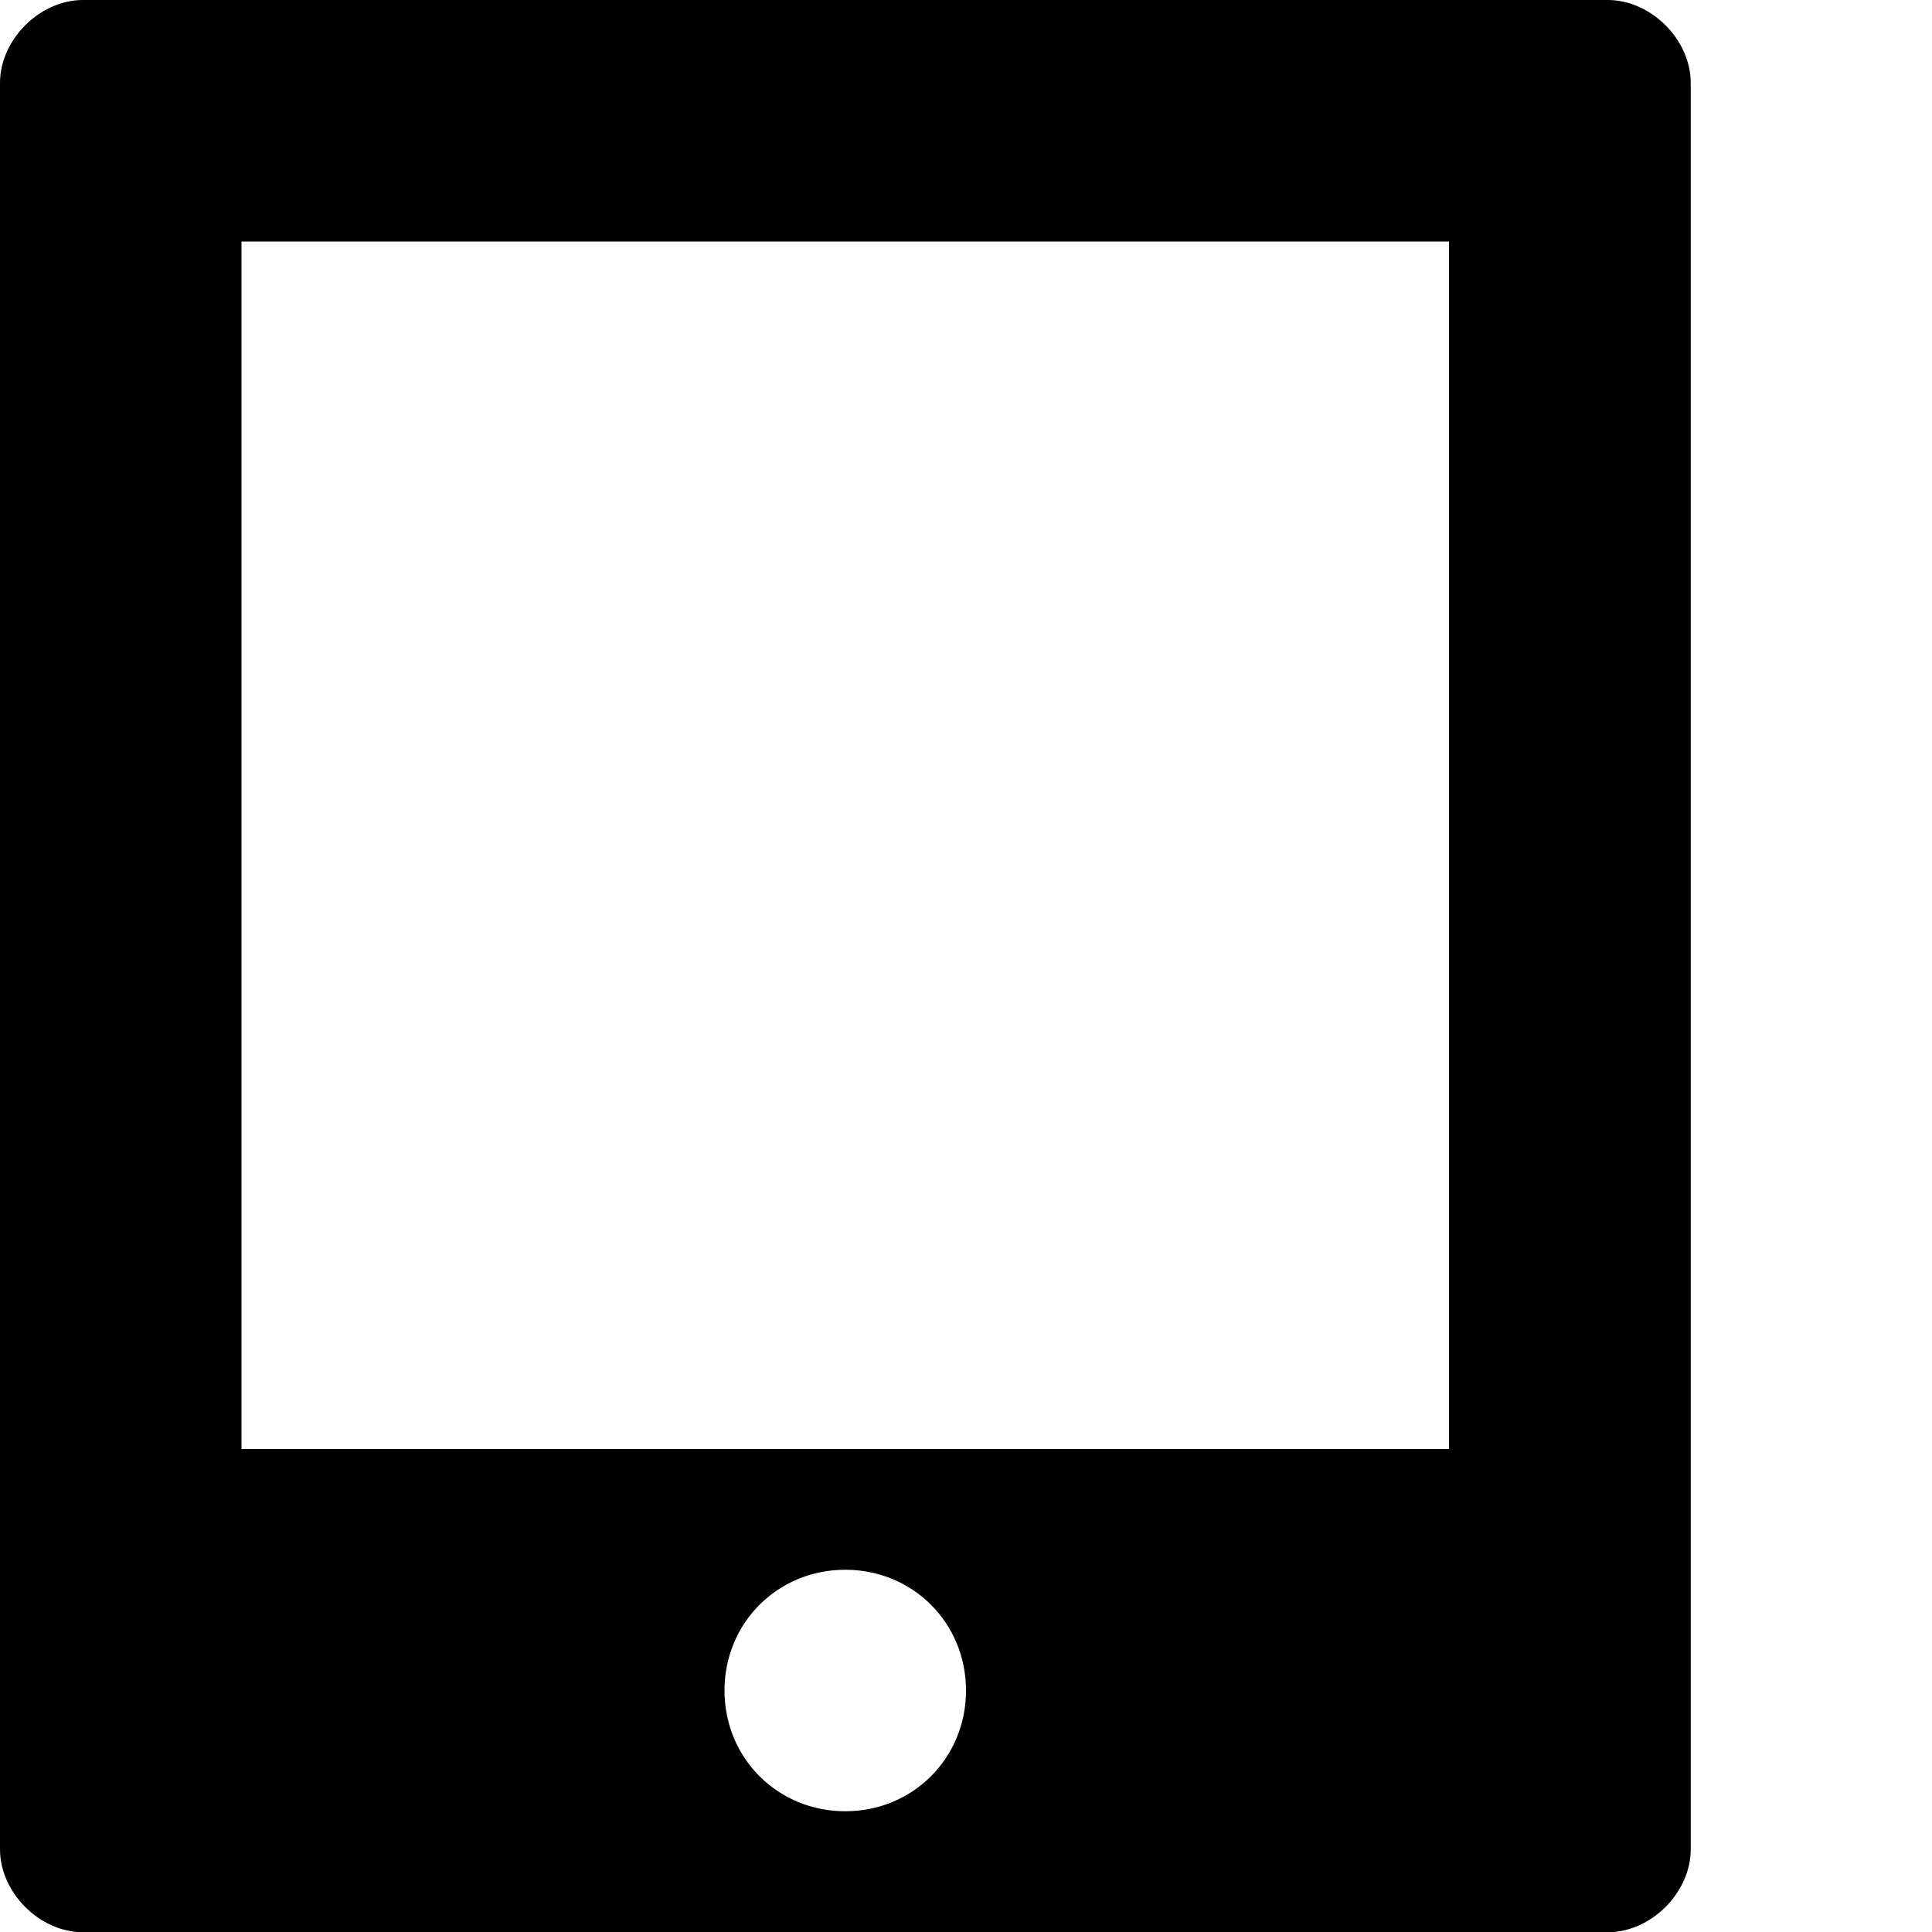
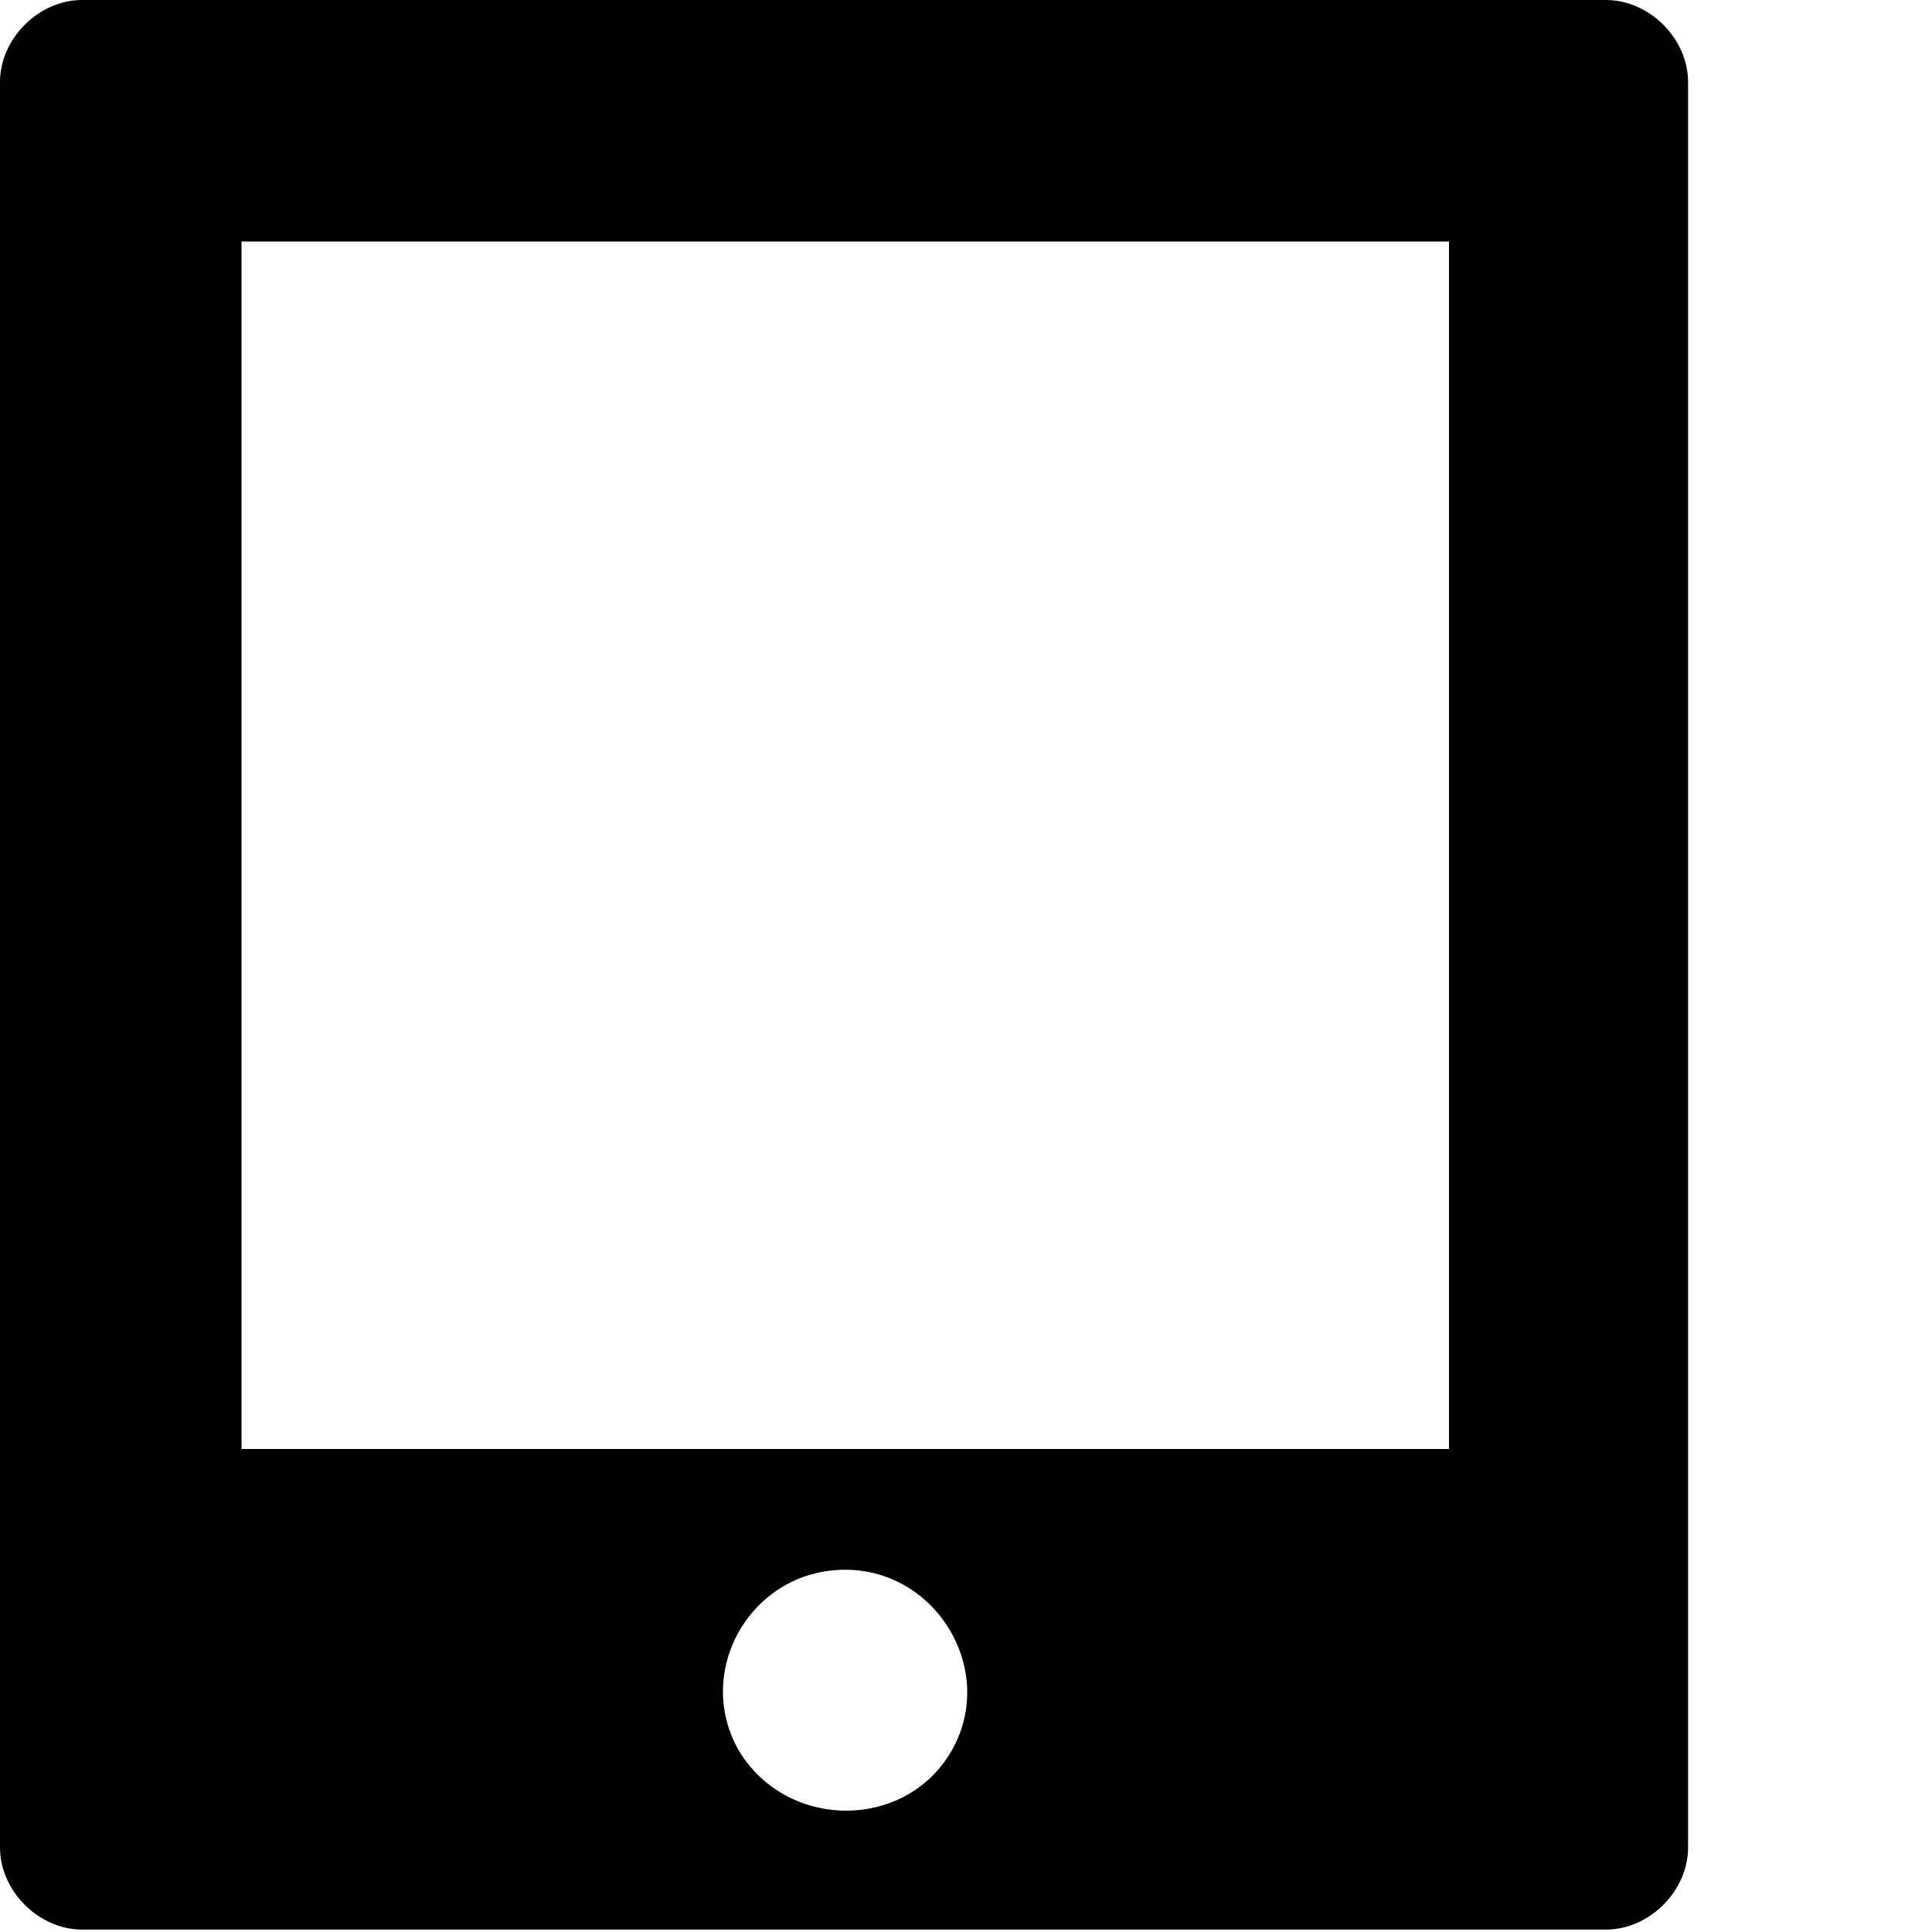
<svg xmlns="http://www.w3.org/2000/svg" width="8" height="8" viewBox="0 0 8 8">
-   <path d="M.344 0c-.18 0-.344.164-.344.344v7.313c0 .18.164.344.344.344h6.313c.18 0 .344-.164.344-.344v-7.313c0-.18-.164-.344-.344-.344h-6.313zm.656 1h5v5h-5v-5zm2.5 5.5c.28 0 .5.22.5.5s-.22.5-.5.5-.5-.22-.5-.5.22-.5.5-.5z" />
+   <path d="M.34 0c-.18 0-.34.16-.34.34v7.31c0 .18.16.34.34.34h6.31c.18 0 .34-.16.34-.34v-7.31c0-.18-.16-.34-.34-.34h-6.31zm.66 1h5v5h-5v-5zm2.5 5.5c.38 0 .63.42.44.75s-.68.33-.88 0c-.19-.33.05-.75.44-.75z" />
</svg>
